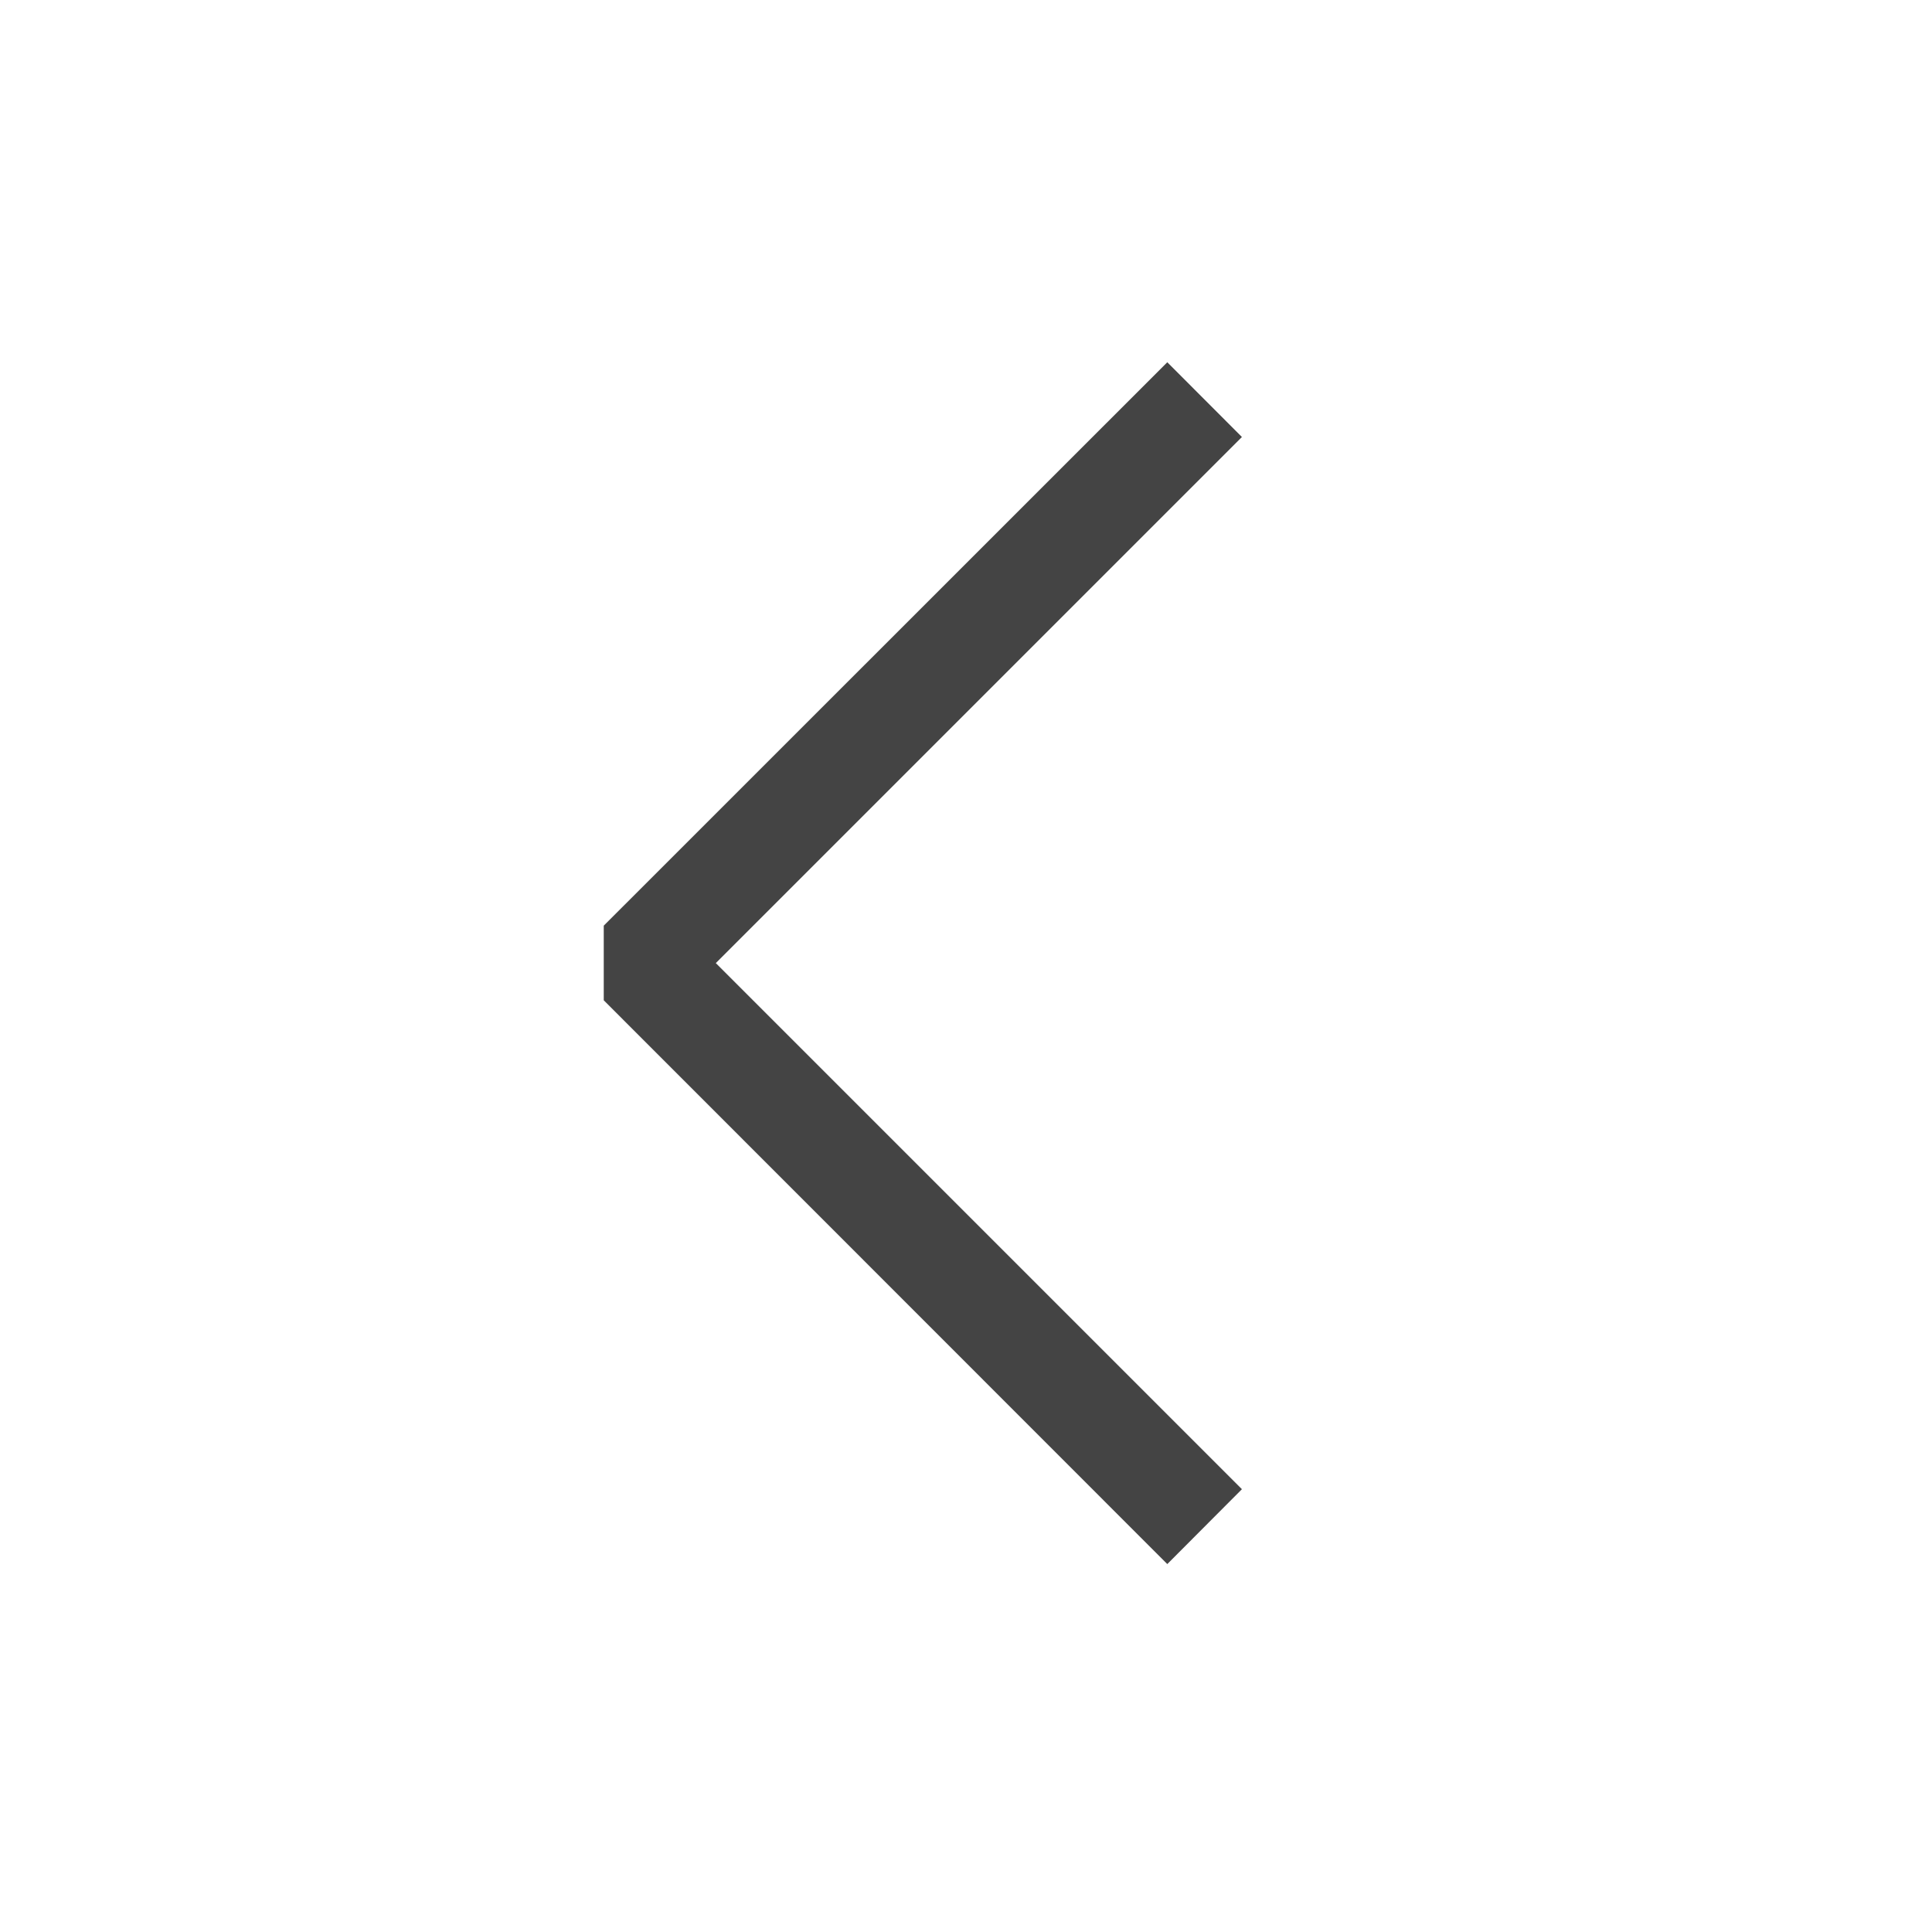
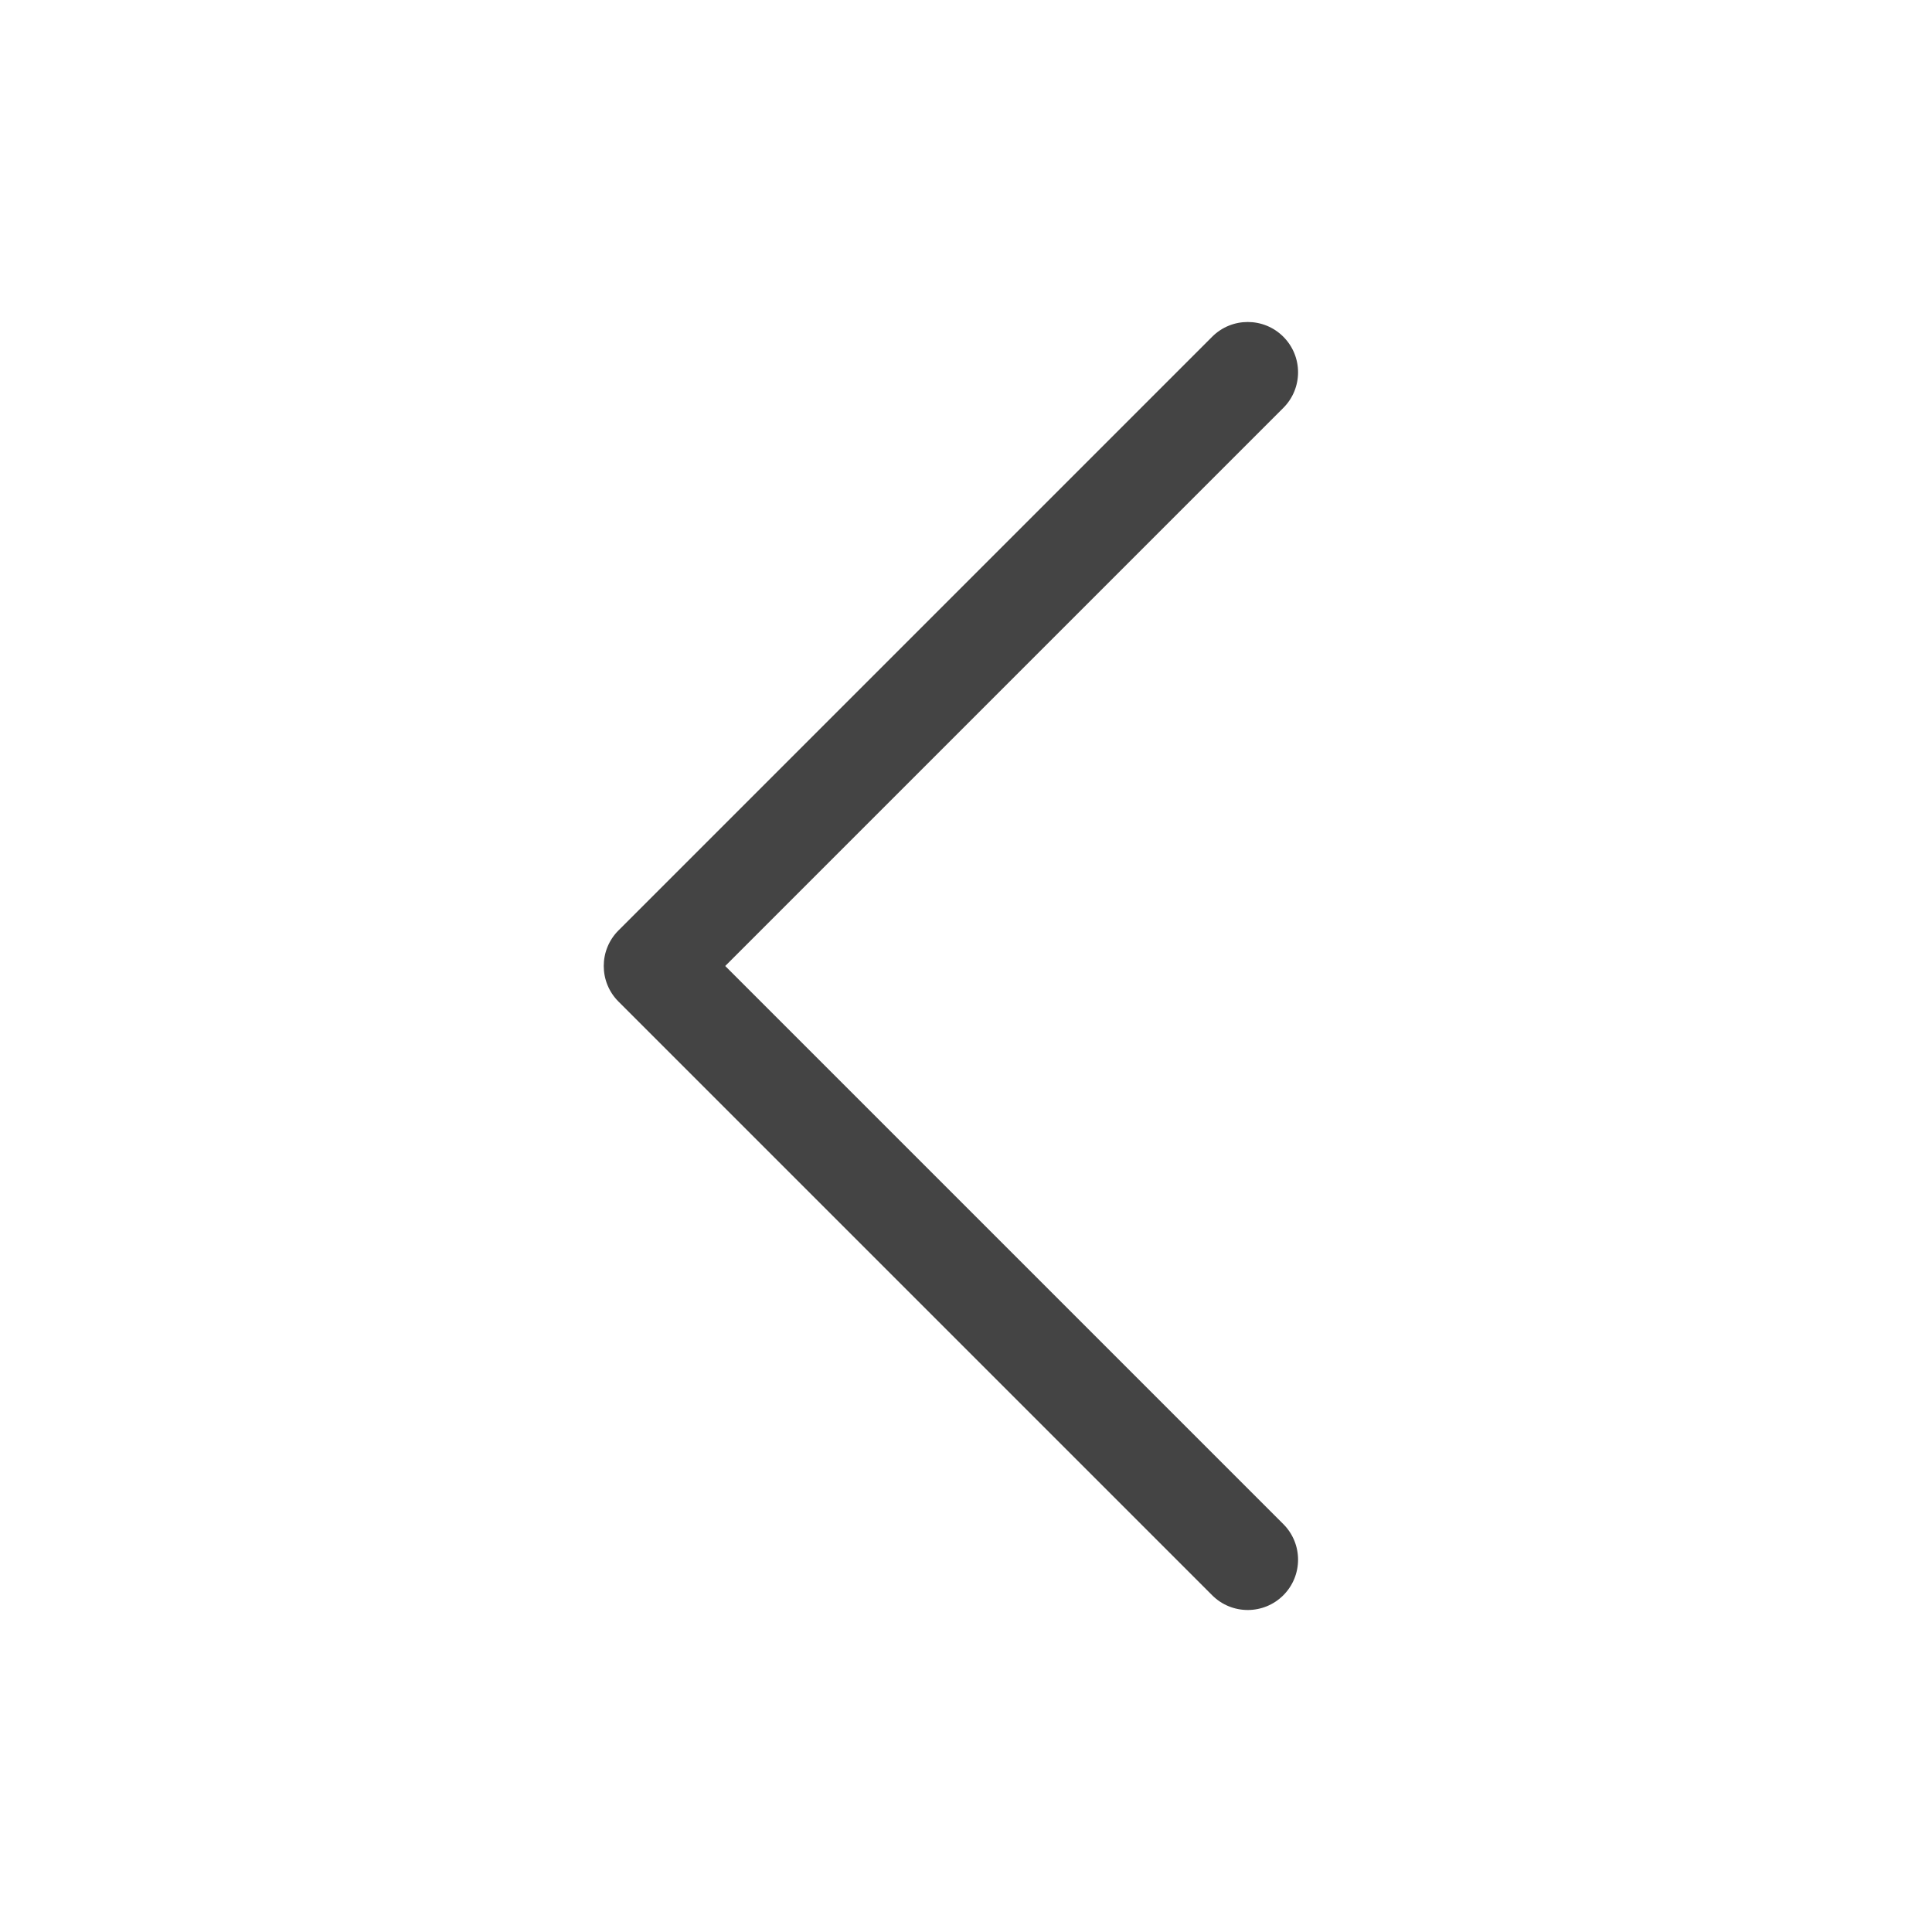
- <svg xmlns="http://www.w3.org/2000/svg" width="64px" height="64px" viewBox="0 0 16 16" fill="#444444" stroke="#444444" stroke-width="0">
+ <svg xmlns="http://www.w3.org/2000/svg" width="64px" height="64px" viewBox="0 0 48 48" fill="none">
  <g id="SVGRepo_bgCarrier" stroke-width="0" />
  <g id="SVGRepo_tracerCarrier" stroke-linecap="round" stroke-linejoin="round" />
  <g id="SVGRepo_iconCarrier">
-     <path fill-rule="evenodd" clip-rule="evenodd" d="M5.928 7.976l4.357 4.357-.618.62L5 8.284v-.618L9.667 3l.618.619-4.357 4.357z" />
+     <path d="M31.884 8.366C32.372 8.854 32.372 9.646 31.884 10.134L18.018 24L31.884 37.866C32.372 38.354 32.372 39.146 31.884 39.634C31.396 40.122 30.604 40.122 30.116 39.634L15.366 24.884C14.878 24.396 14.878 23.604 15.366 23.116L30.116 8.366C30.604 7.878 31.396 7.878 31.884 8.366Z" fill="#444444" />
  </g>
</svg>
